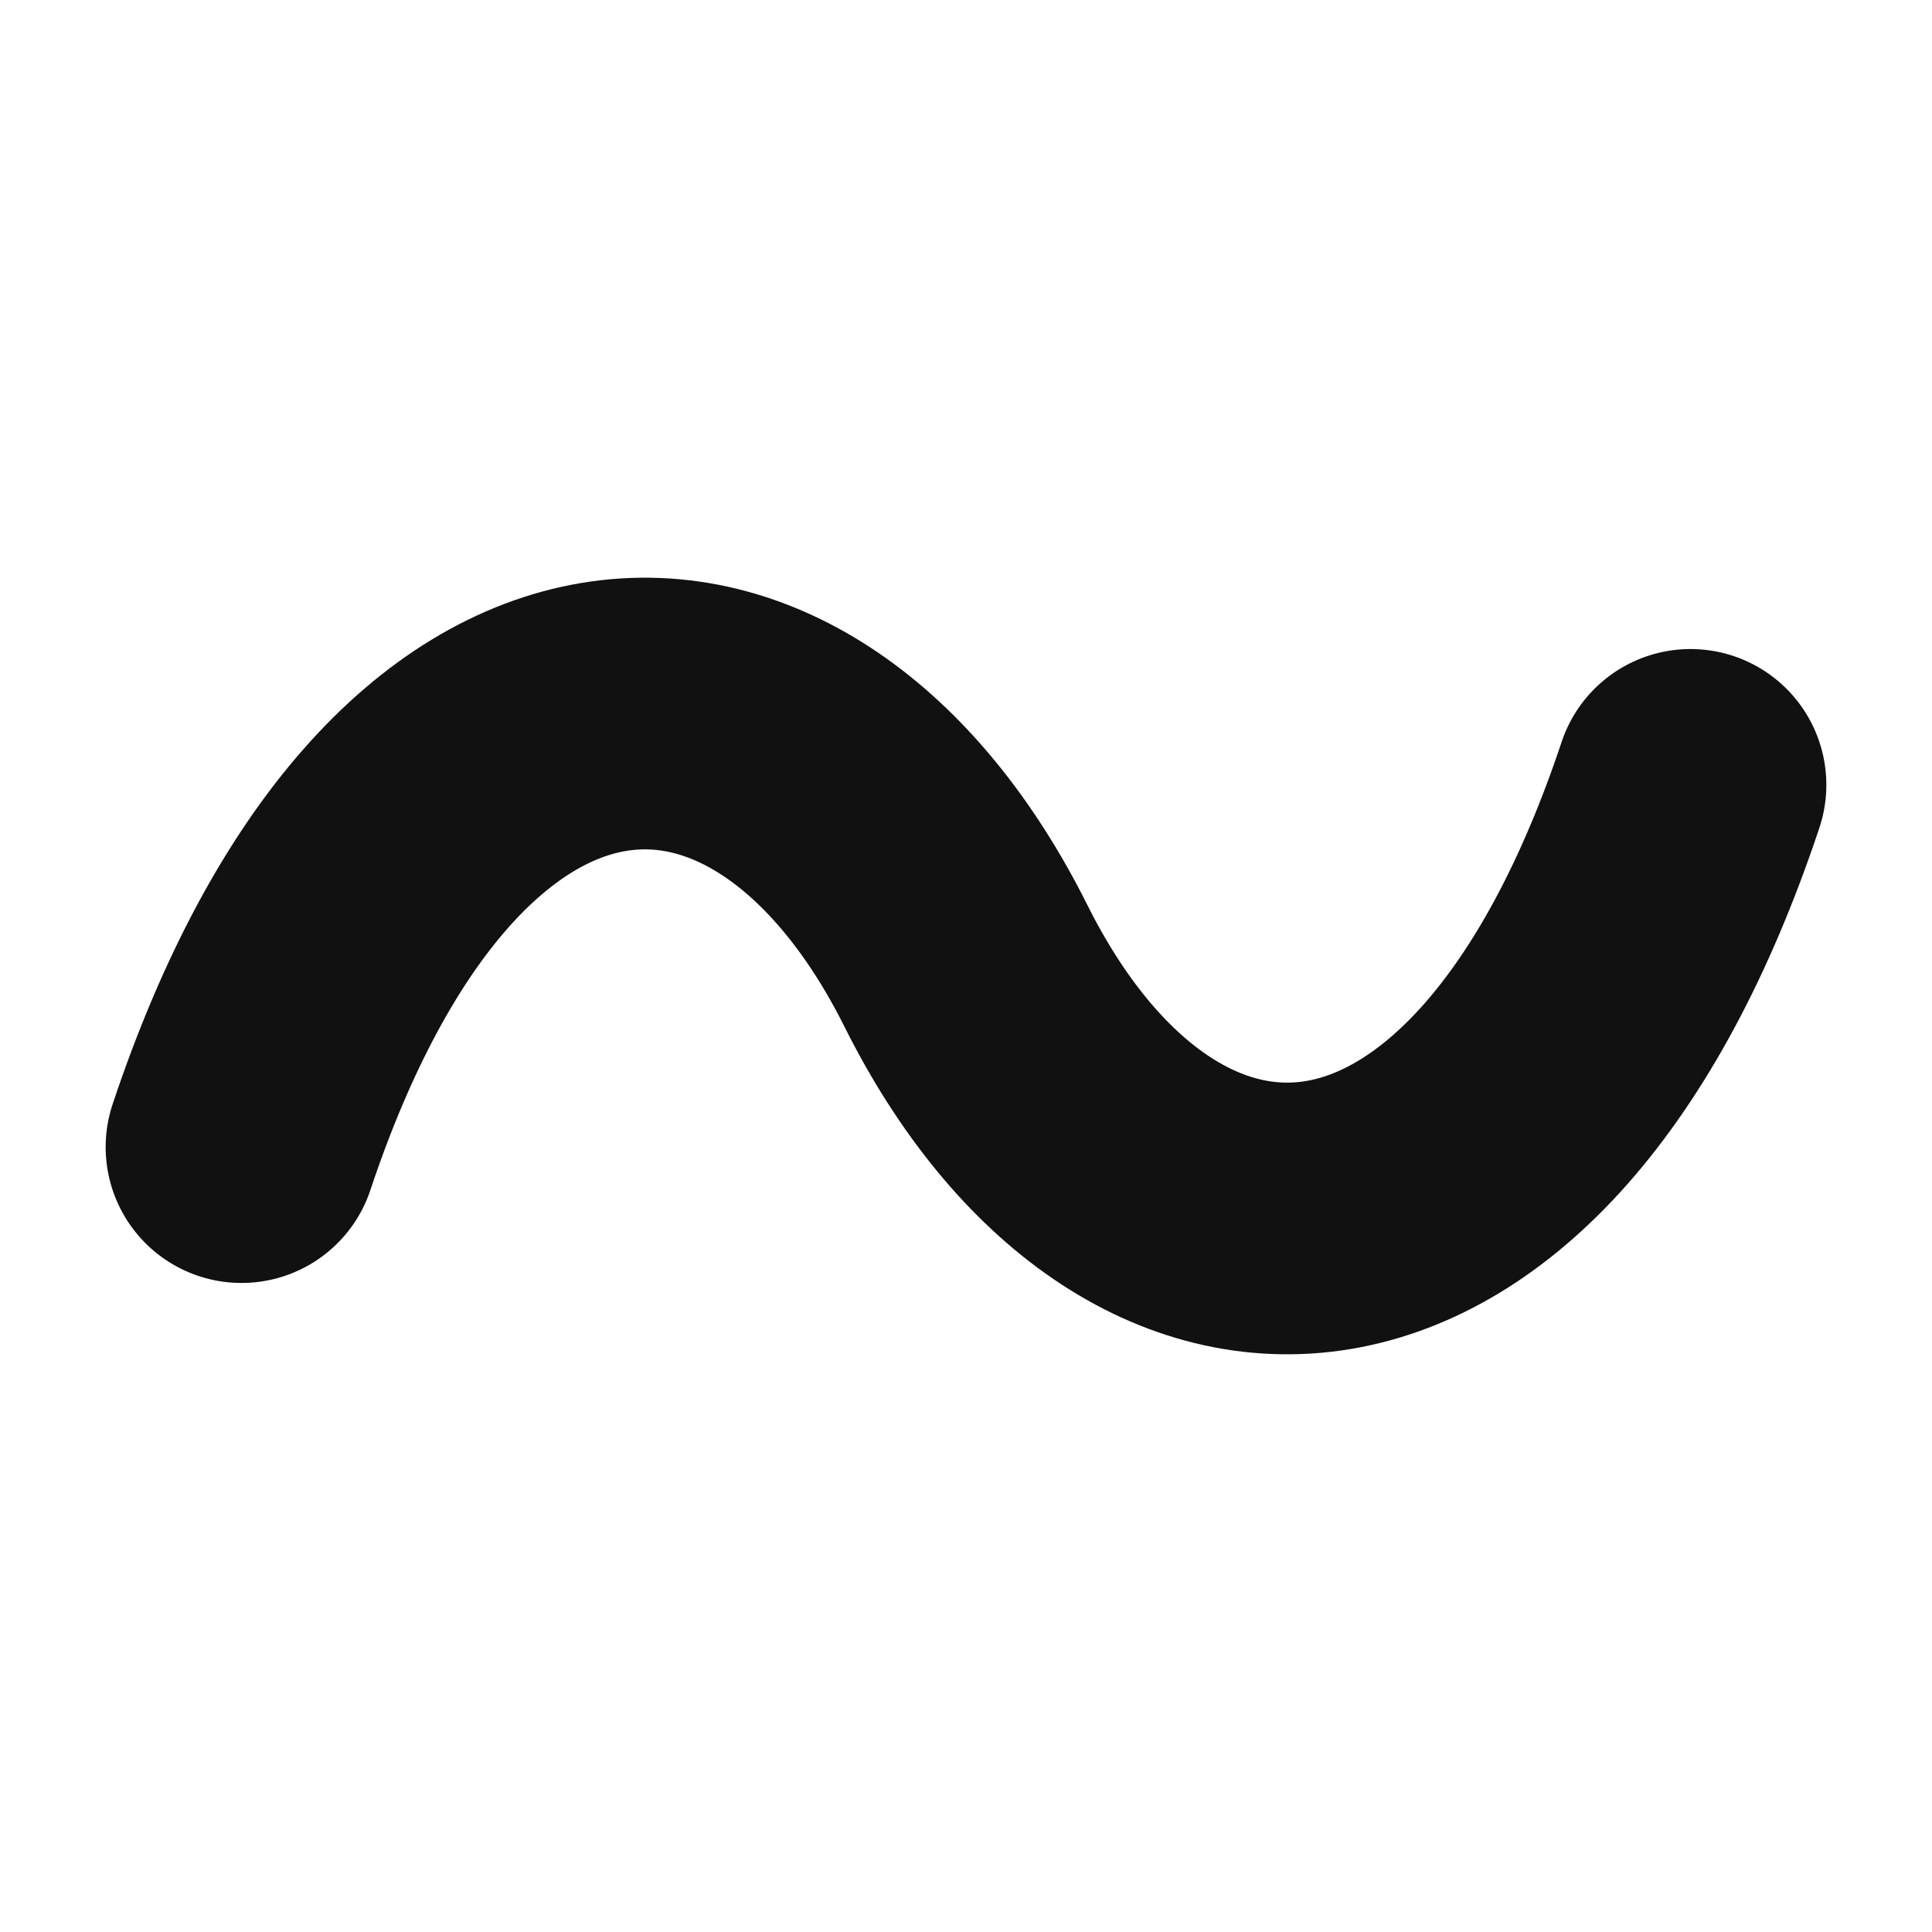
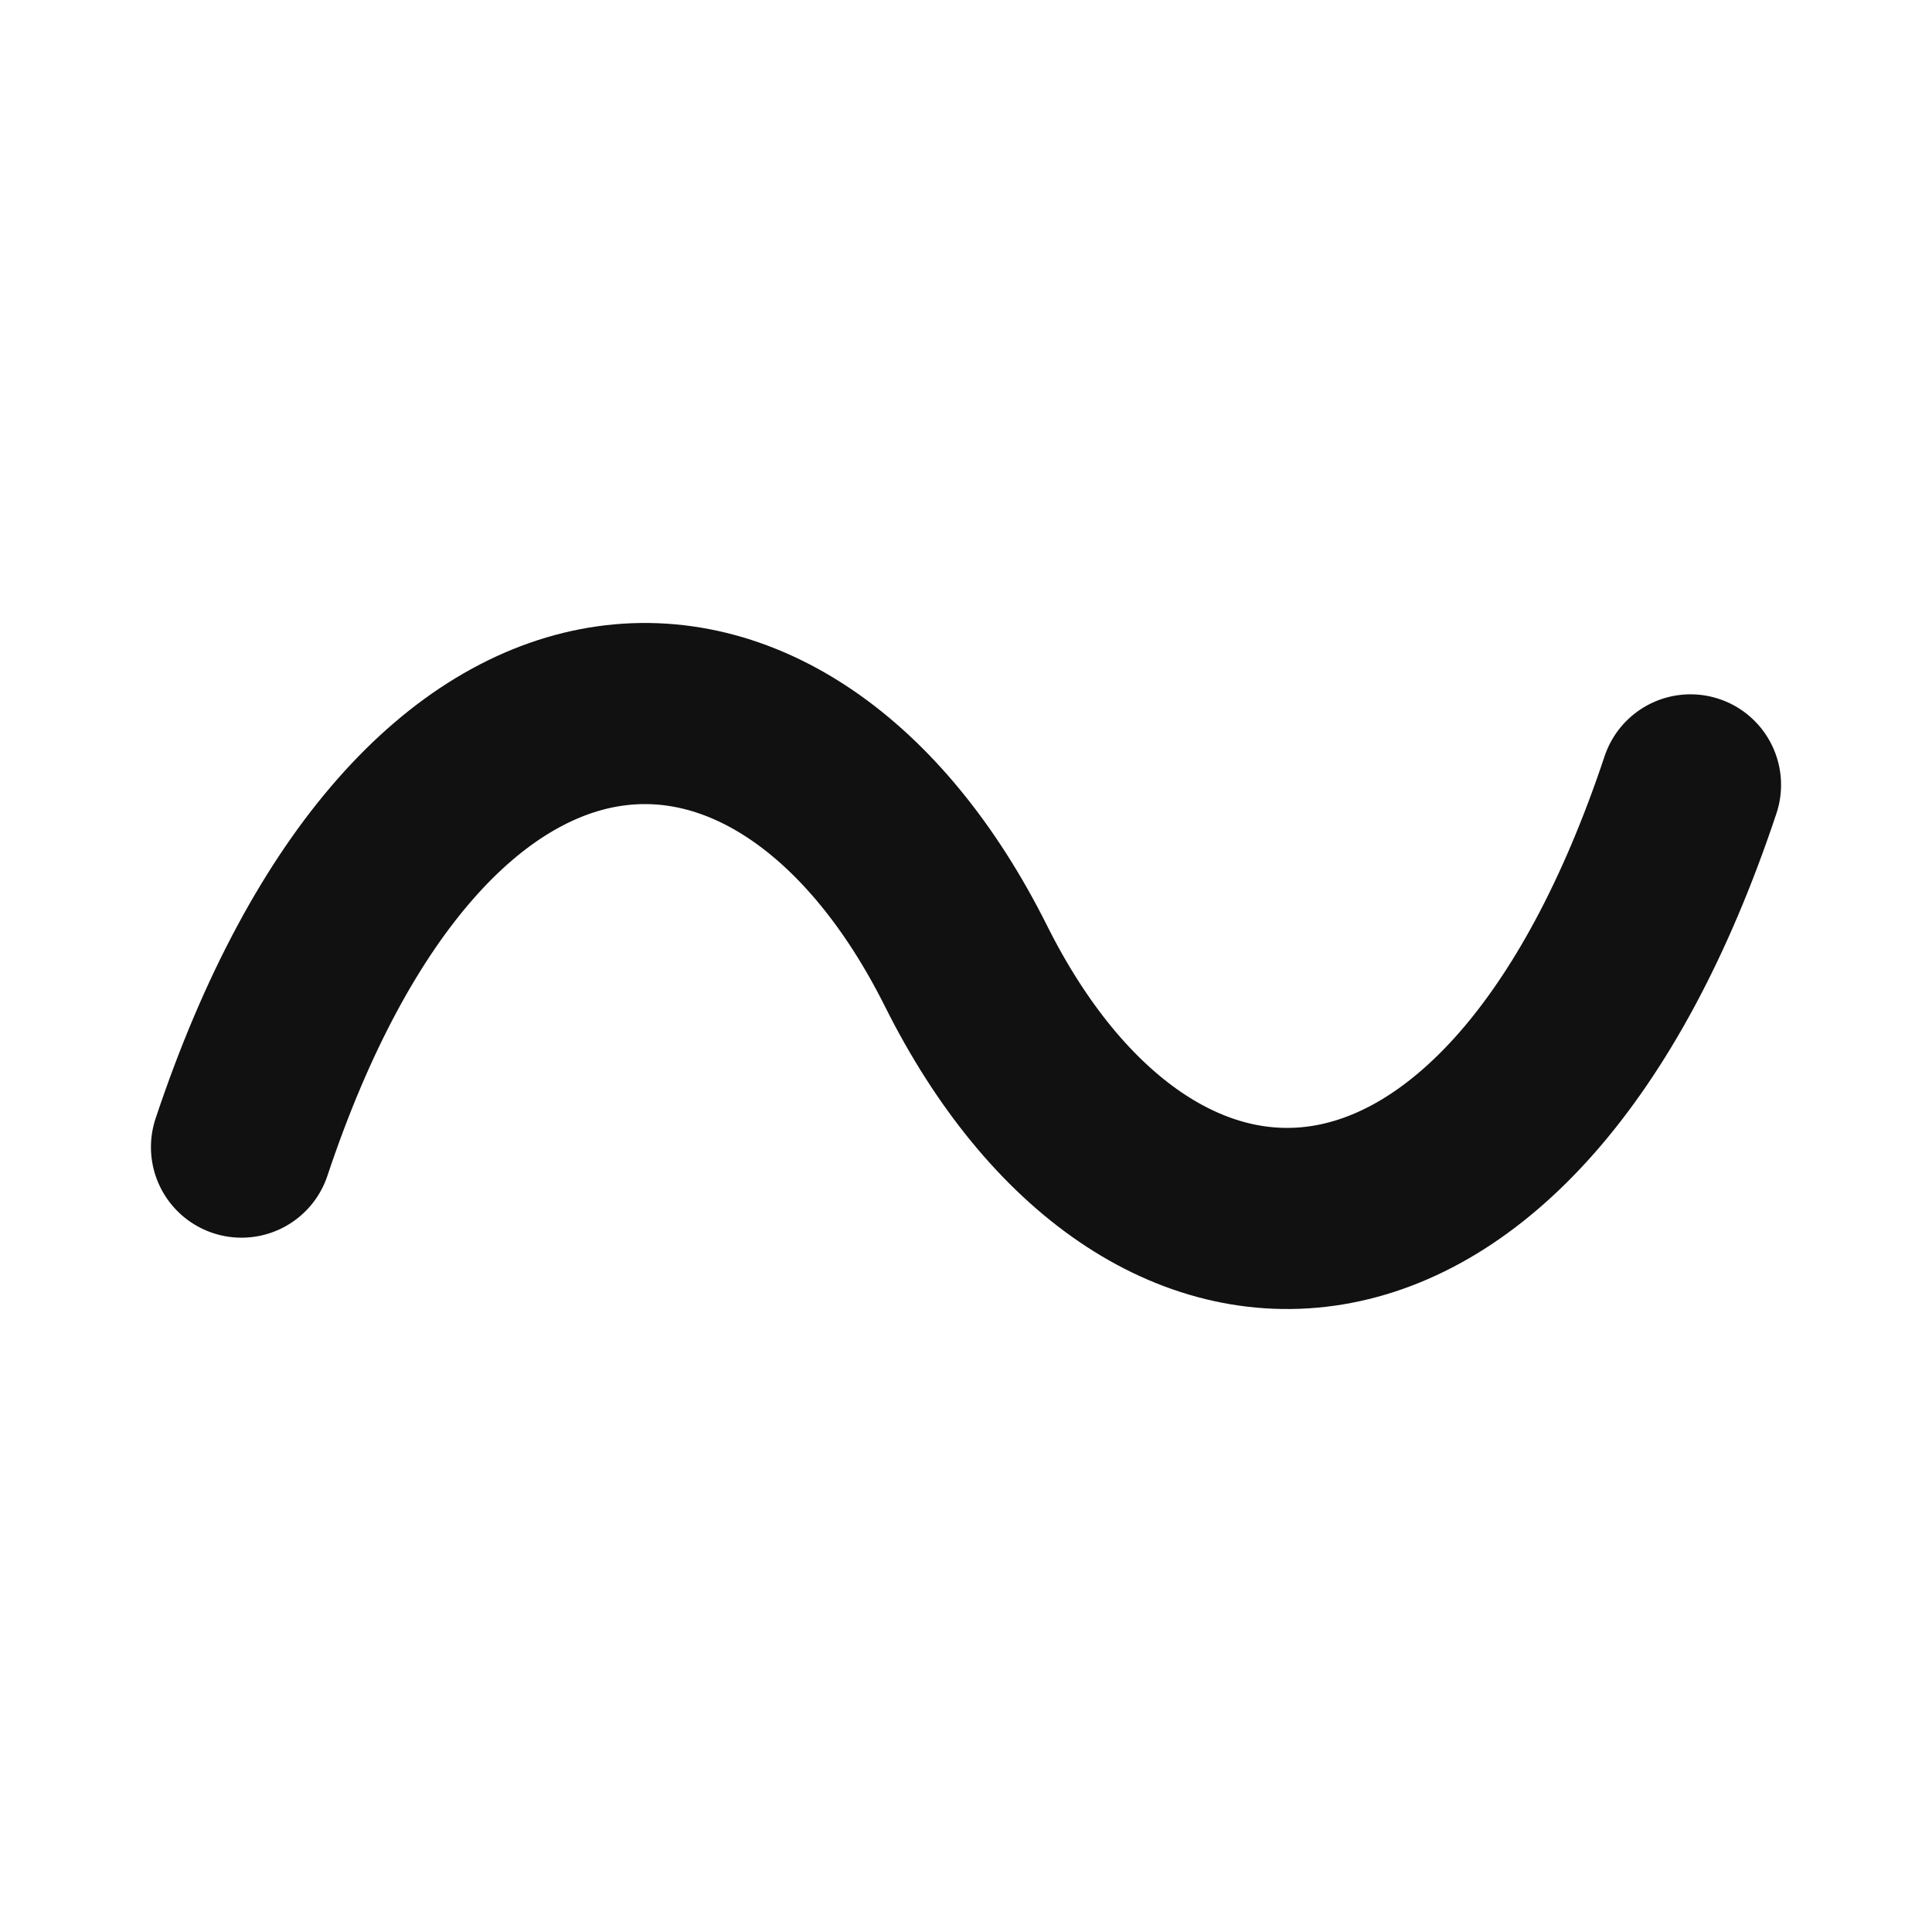
<svg xmlns="http://www.w3.org/2000/svg" viewBox="0 0 32 32">
  <rect width="32" height="32" fill="#fff" />
-   <path d="M4 19 C7 10 13 10 16 16 C19 22 25 22 28 13" fill="none" stroke="#111" stroke-width="4.5" stroke-linecap="round" />
+   <path d="M4 19 C7 10 13 10 16 16 C19 22 25 22 28 13" fill="none" stroke="#111" stroke-width="3.0" stroke-linecap="round" />
</svg>
